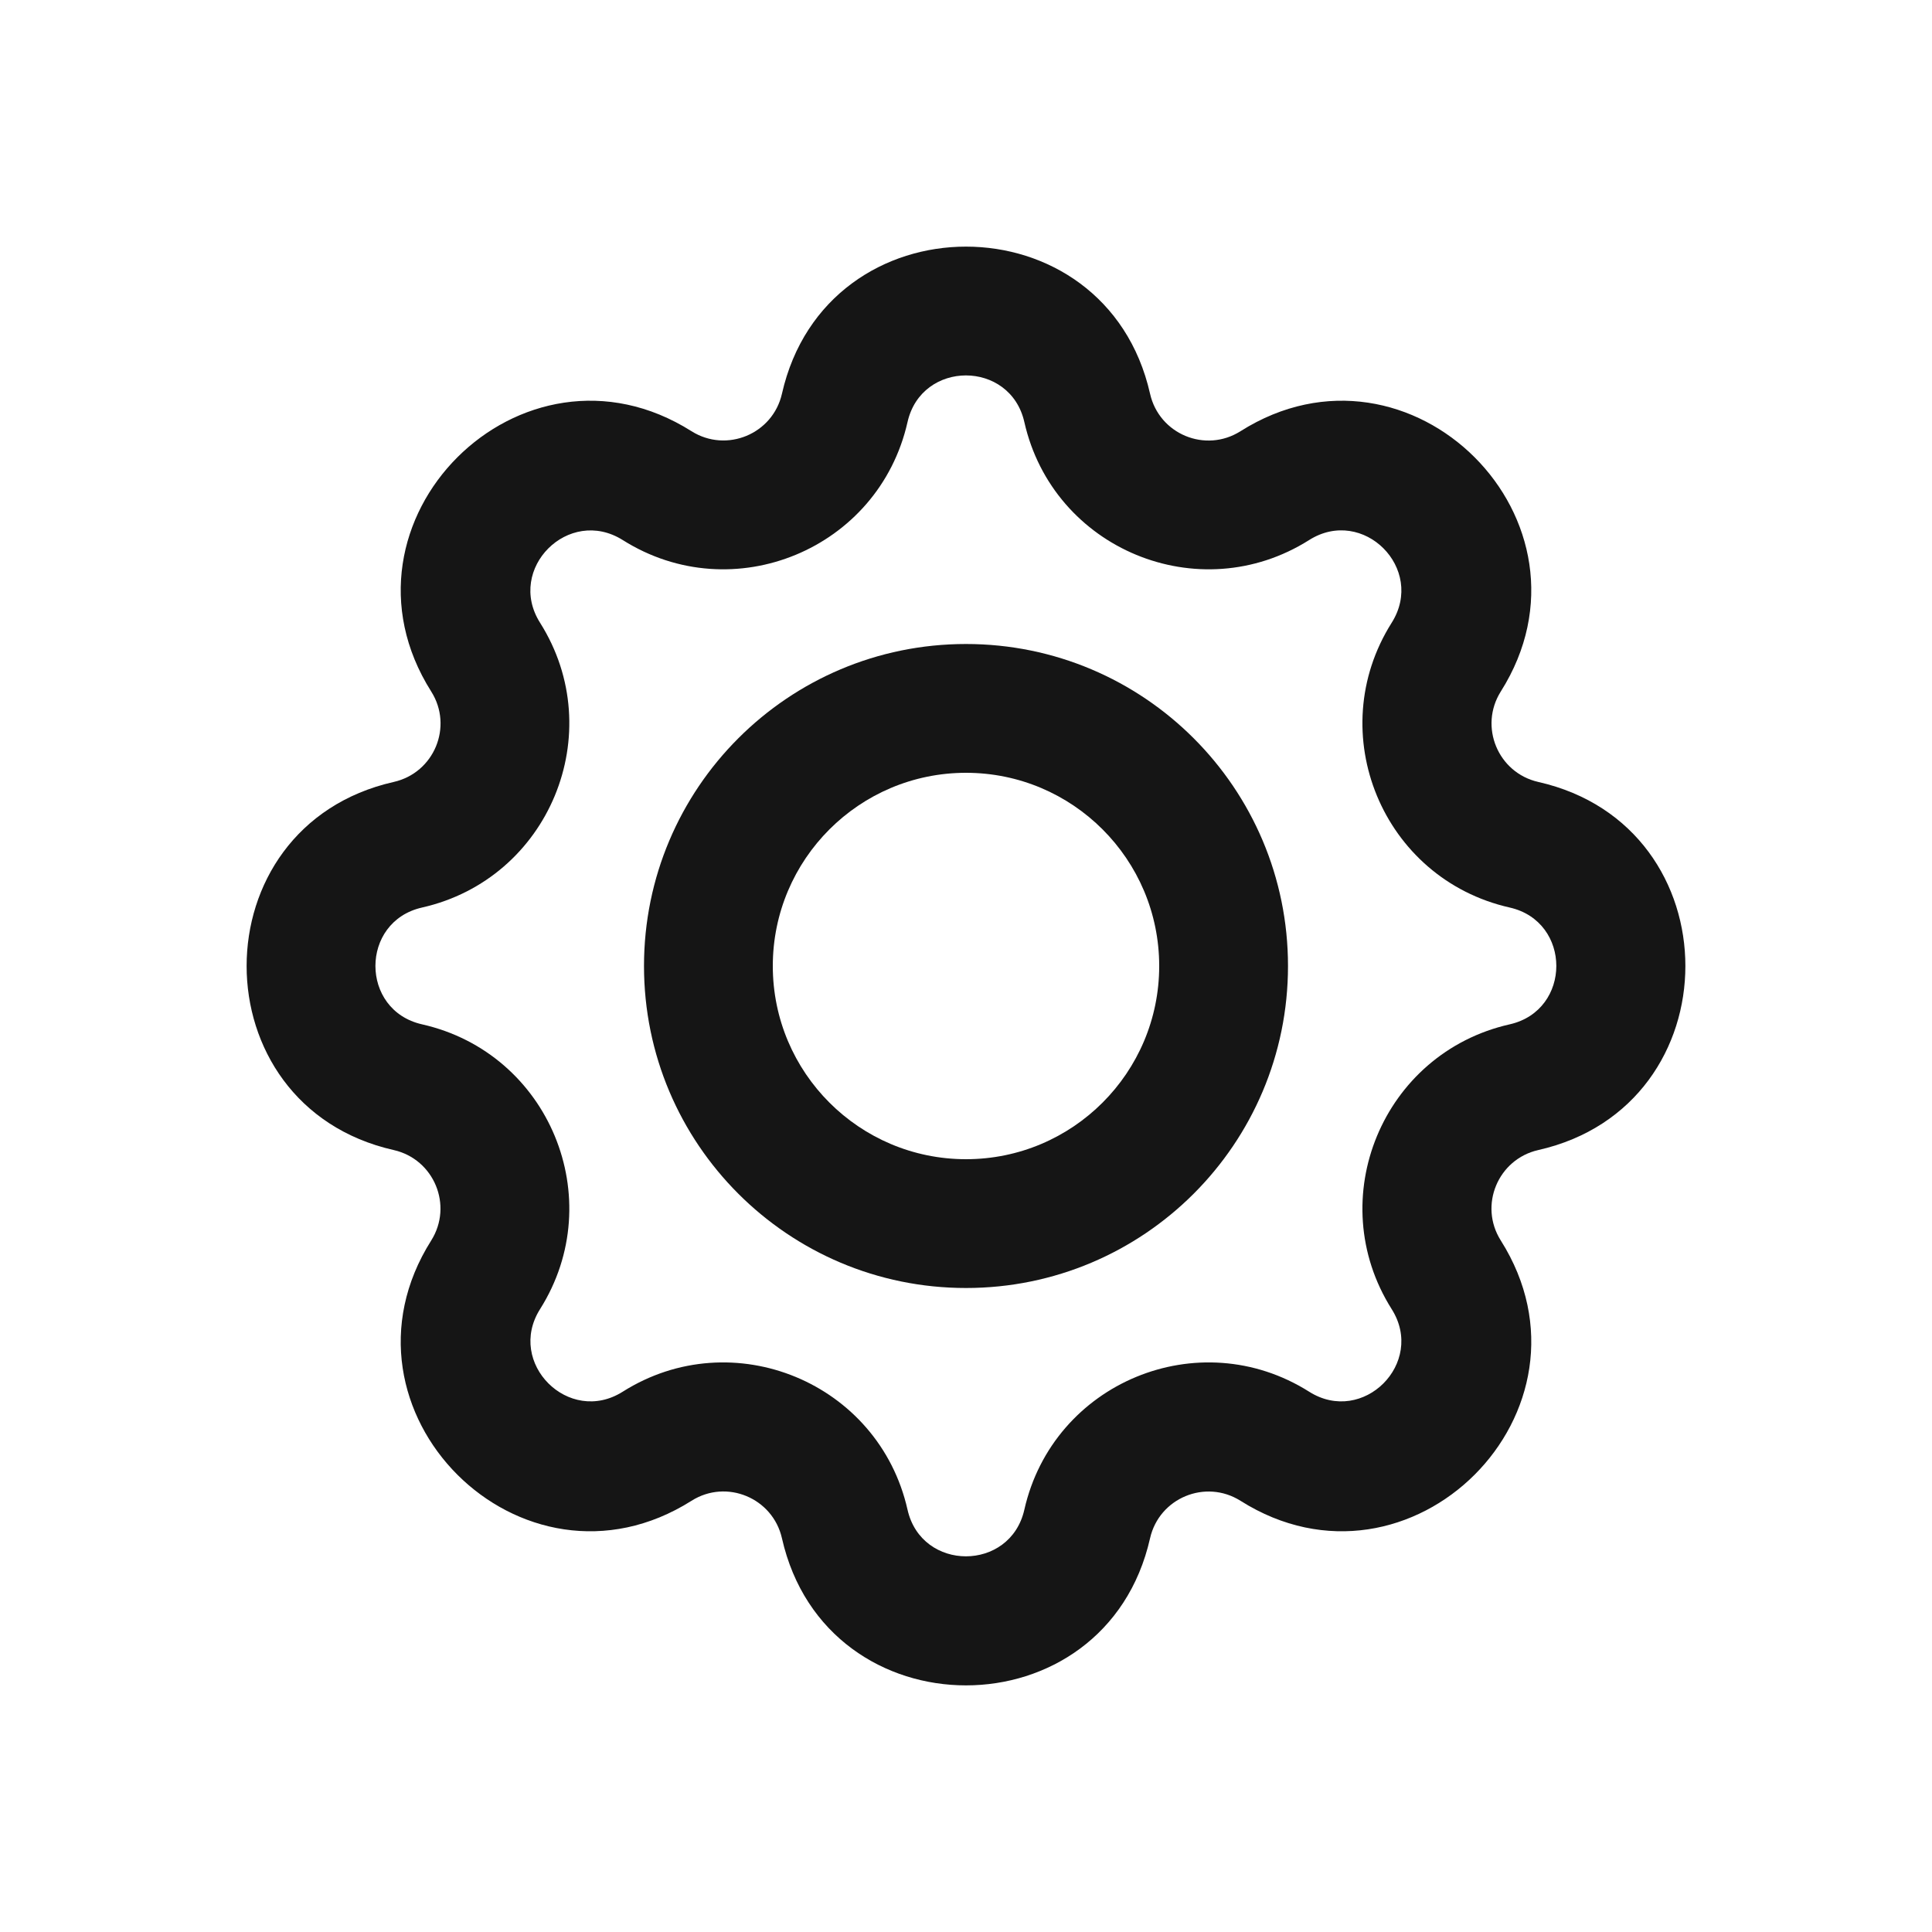
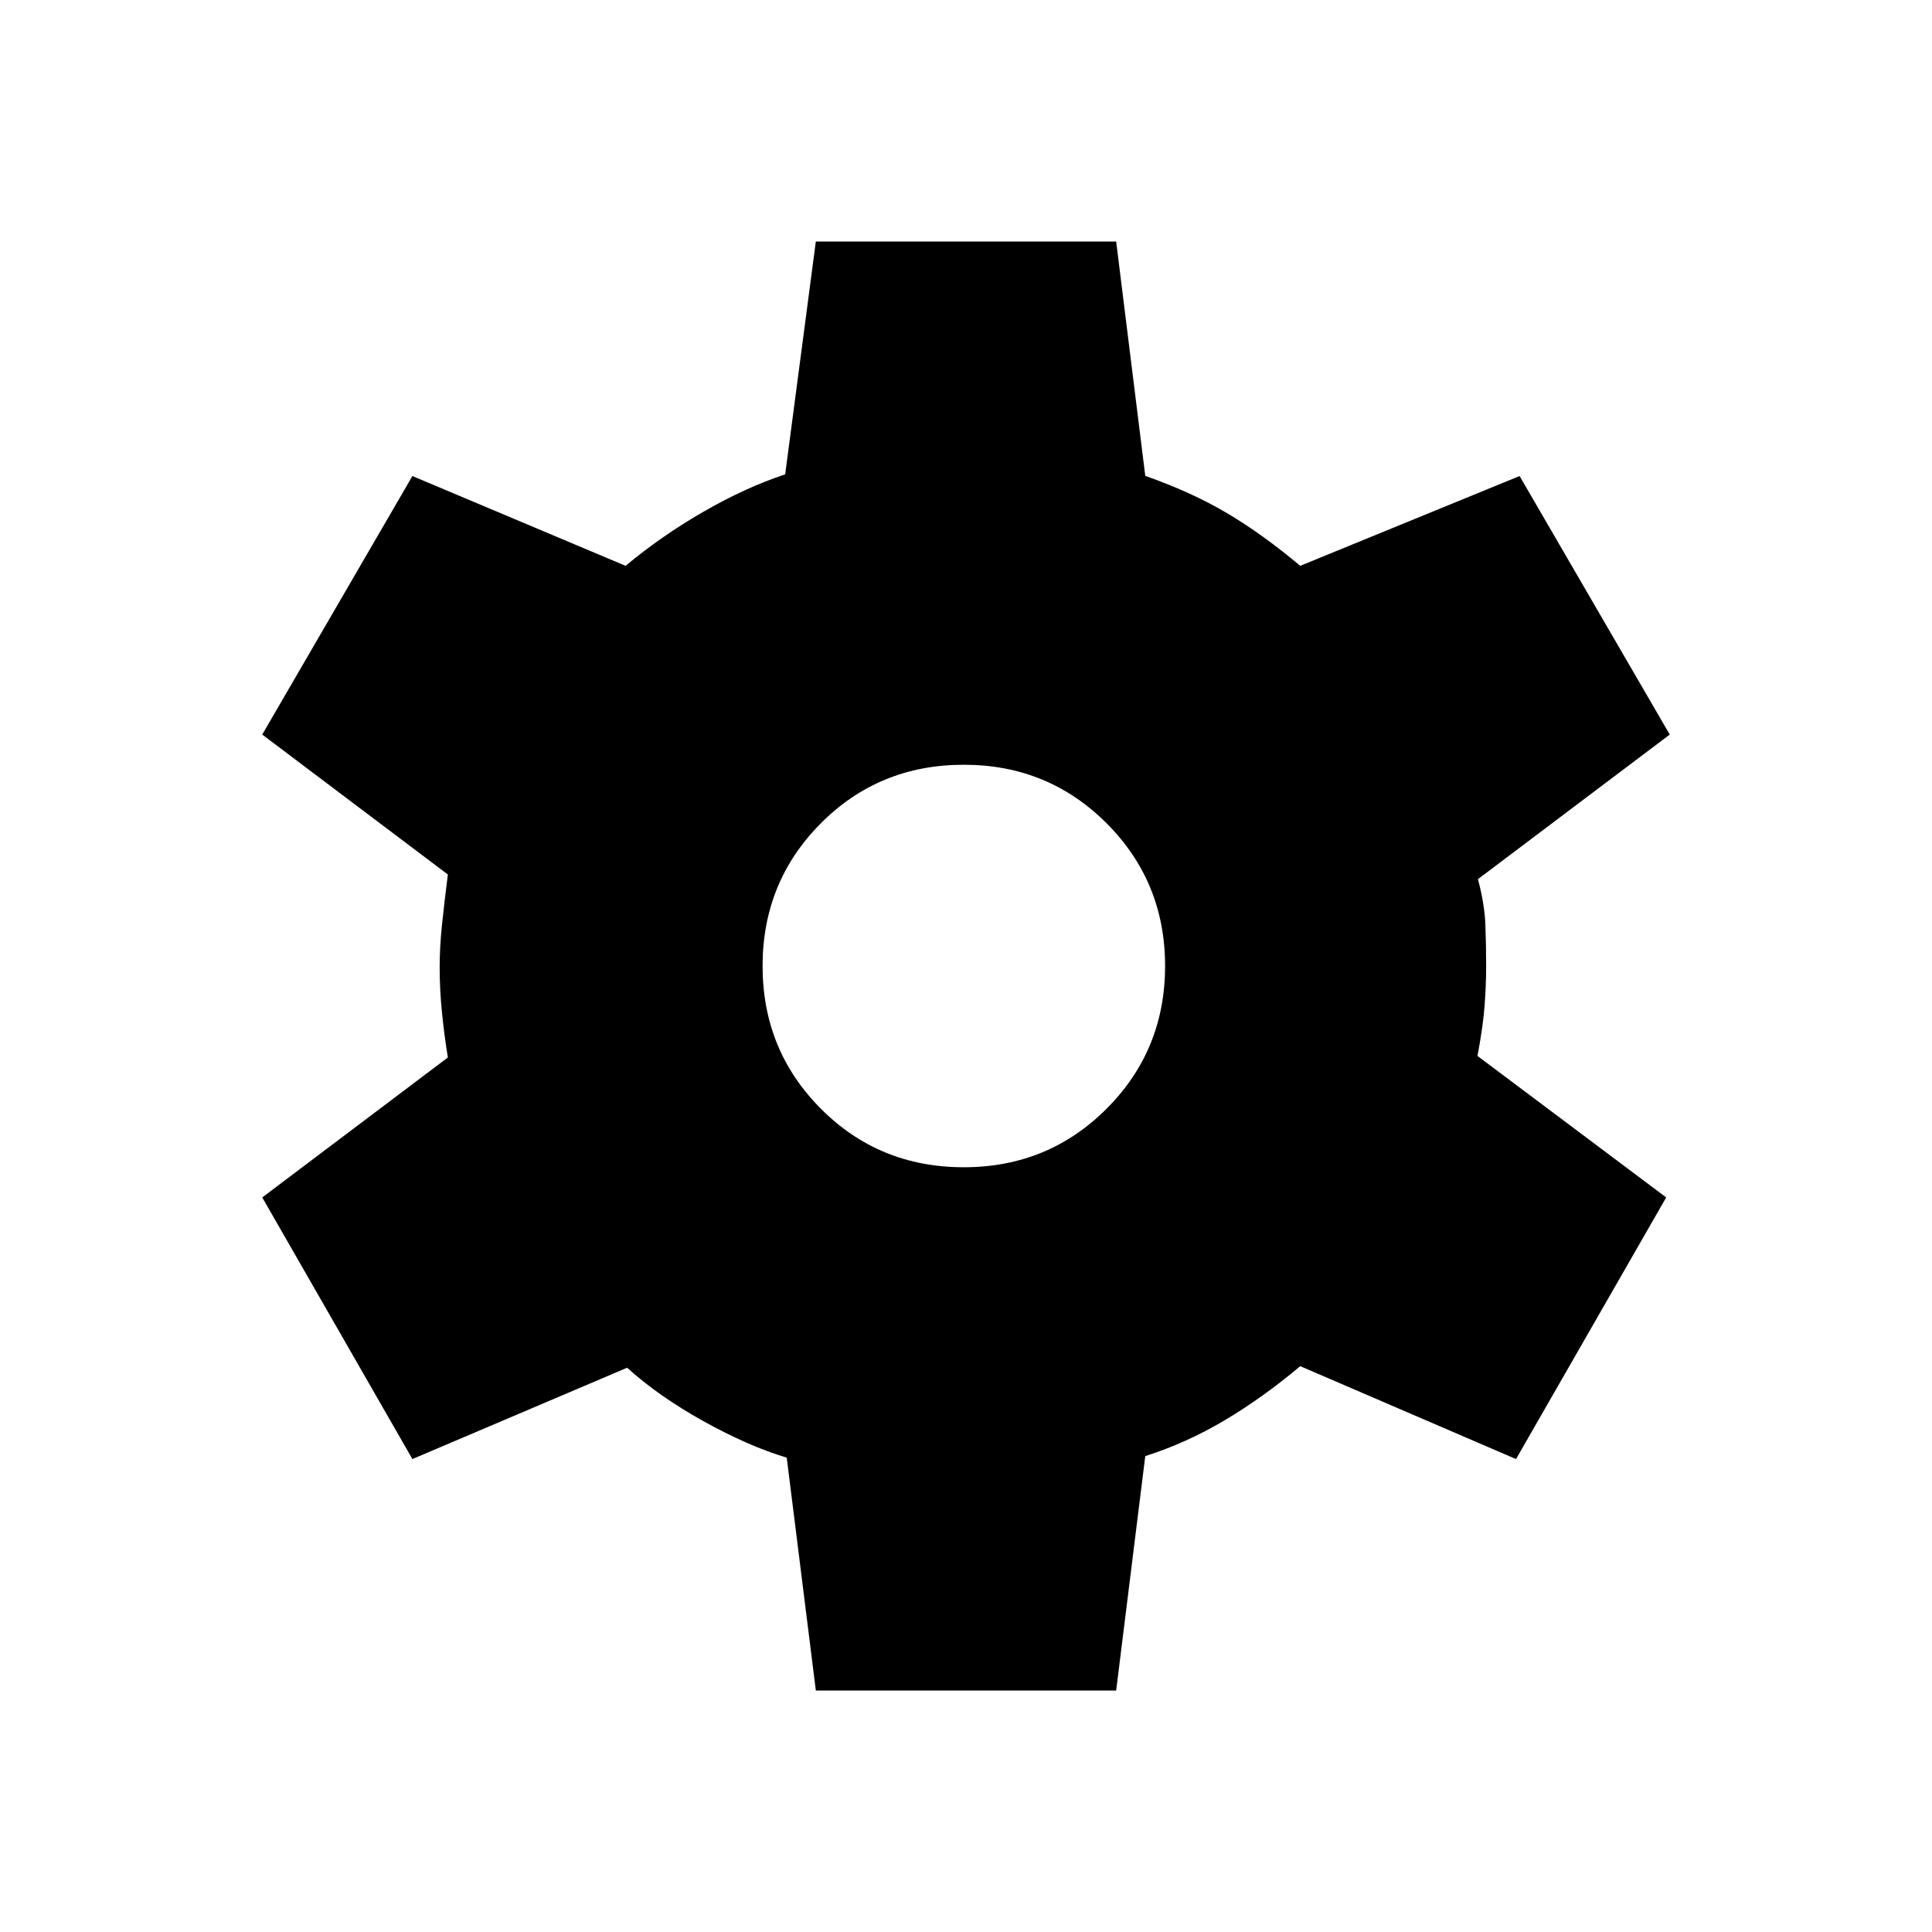
- <svg xmlns="http://www.w3.org/2000/svg" fill="none" height="15" viewBox="0 0 15 15" width="15">
-   <g clip-rule="evenodd" fill="#151515" fill-rule="evenodd">
-     <path d="m10 7.5c0 1.381-1.119 2.5-2.5 2.5s-2.5-1.119-2.5-2.5c0-1.381 1.119-2.5 2.5-2.5s2.5 1.119 2.5 2.5zm-1 0c0 .828-.672 1.5-1.5 1.5-.828 0-1.5-.672-1.5-1.5 0-.828.672-1.5 1.5-1.5.828 0 1.5.672 1.5 1.5z" />
-     <path d="m8.929 3.057c-.344-1.523-2.514-1.523-2.858 0-.071.313-.43.462-.702.291-1.32-.834-2.855.701-2.021 2.021.172.272.023.631-.291.702-1.523.344-1.523 2.514 0 2.858.313.071.462.43.291.702-.834 1.32.701 2.855 2.021 2.021.272-.172.631-.022.702.291.344 1.523 2.514 1.523 2.858 0 .071-.313.43-.462.702-.291 1.32.834 2.855-.701 2.021-2.021-.172-.272-.022-.631.291-.702 1.523-.344 1.523-2.514 0-2.858-.313-.071-.462-.43-.291-.702.834-1.32-.701-2.855-2.021-2.021-.272.172-.631.023-.702-.291zm-1.883.22c.109-.483.798-.483.907 0 .223.987 1.356 1.456 2.211.916.419-.265.906.222.641.642-.54.856-.071 1.988.916 2.211.483.109.483.798 0 .907-.987.223-1.456 1.356-.916 2.211.265.419-.223.906-.641.641-.856-.54-1.988-.071-2.211.916-.109.483-.798.483-.907 0-.223-.987-1.356-1.456-2.211-.916-.419.265-.906-.223-.642-.641.54-.856.071-1.988-.916-2.211-.483-.109-.483-.798 0-.907.987-.223 1.456-1.356.916-2.211-.265-.419.222-.906.642-.642.856.54 1.988.071 2.211-.916z" />
-   </g>
+ <svg xmlns="http://www.w3.org/2000/svg" height="24" viewBox="0 -960 960 960" width="24">
+   <path d="m405.384-120-14.461-115.692q-19.154-5.769-41.423-18.154-22.269-12.385-37.885-26.538L204.923-235l-74.616-130 92.231-69.539q-1.769-10.846-2.923-22.346-1.154-11.5-1.154-22.346 0-10.077 1.154-21.192t2.923-25.038L130.307-595l74.616-128.462 105.923 44.616q17.923-14.923 38.769-26.923 20.846-12 40.539-18.539L405.384-840h149.232l14.461 116.461q23 8.077 40.654 18.539 17.654 10.461 36.346 26.154l109-44.616L829.693-595l-95.308 71.846q3.308 12.385 3.692 22.731.385 10.346.385 20.423 0 9.308-.769 19.654-.77 10.346-3.539 25.038L827.923-365l-74.615 130-107.231-46.154q-18.692 15.693-37.615 26.923-18.923 11.231-39.385 17.77L554.616-120H405.384Zm73.539-260q41.846 0 70.923-29.077 29.077-29.077 29.077-70.923 0-41.846-29.077-70.923Q520.769-580 478.923-580q-42.077 0-71.039 29.077-28.961 29.077-28.961 70.923 0 41.846 28.961 70.923Q436.846-380 478.923-380Z" />
</svg>
